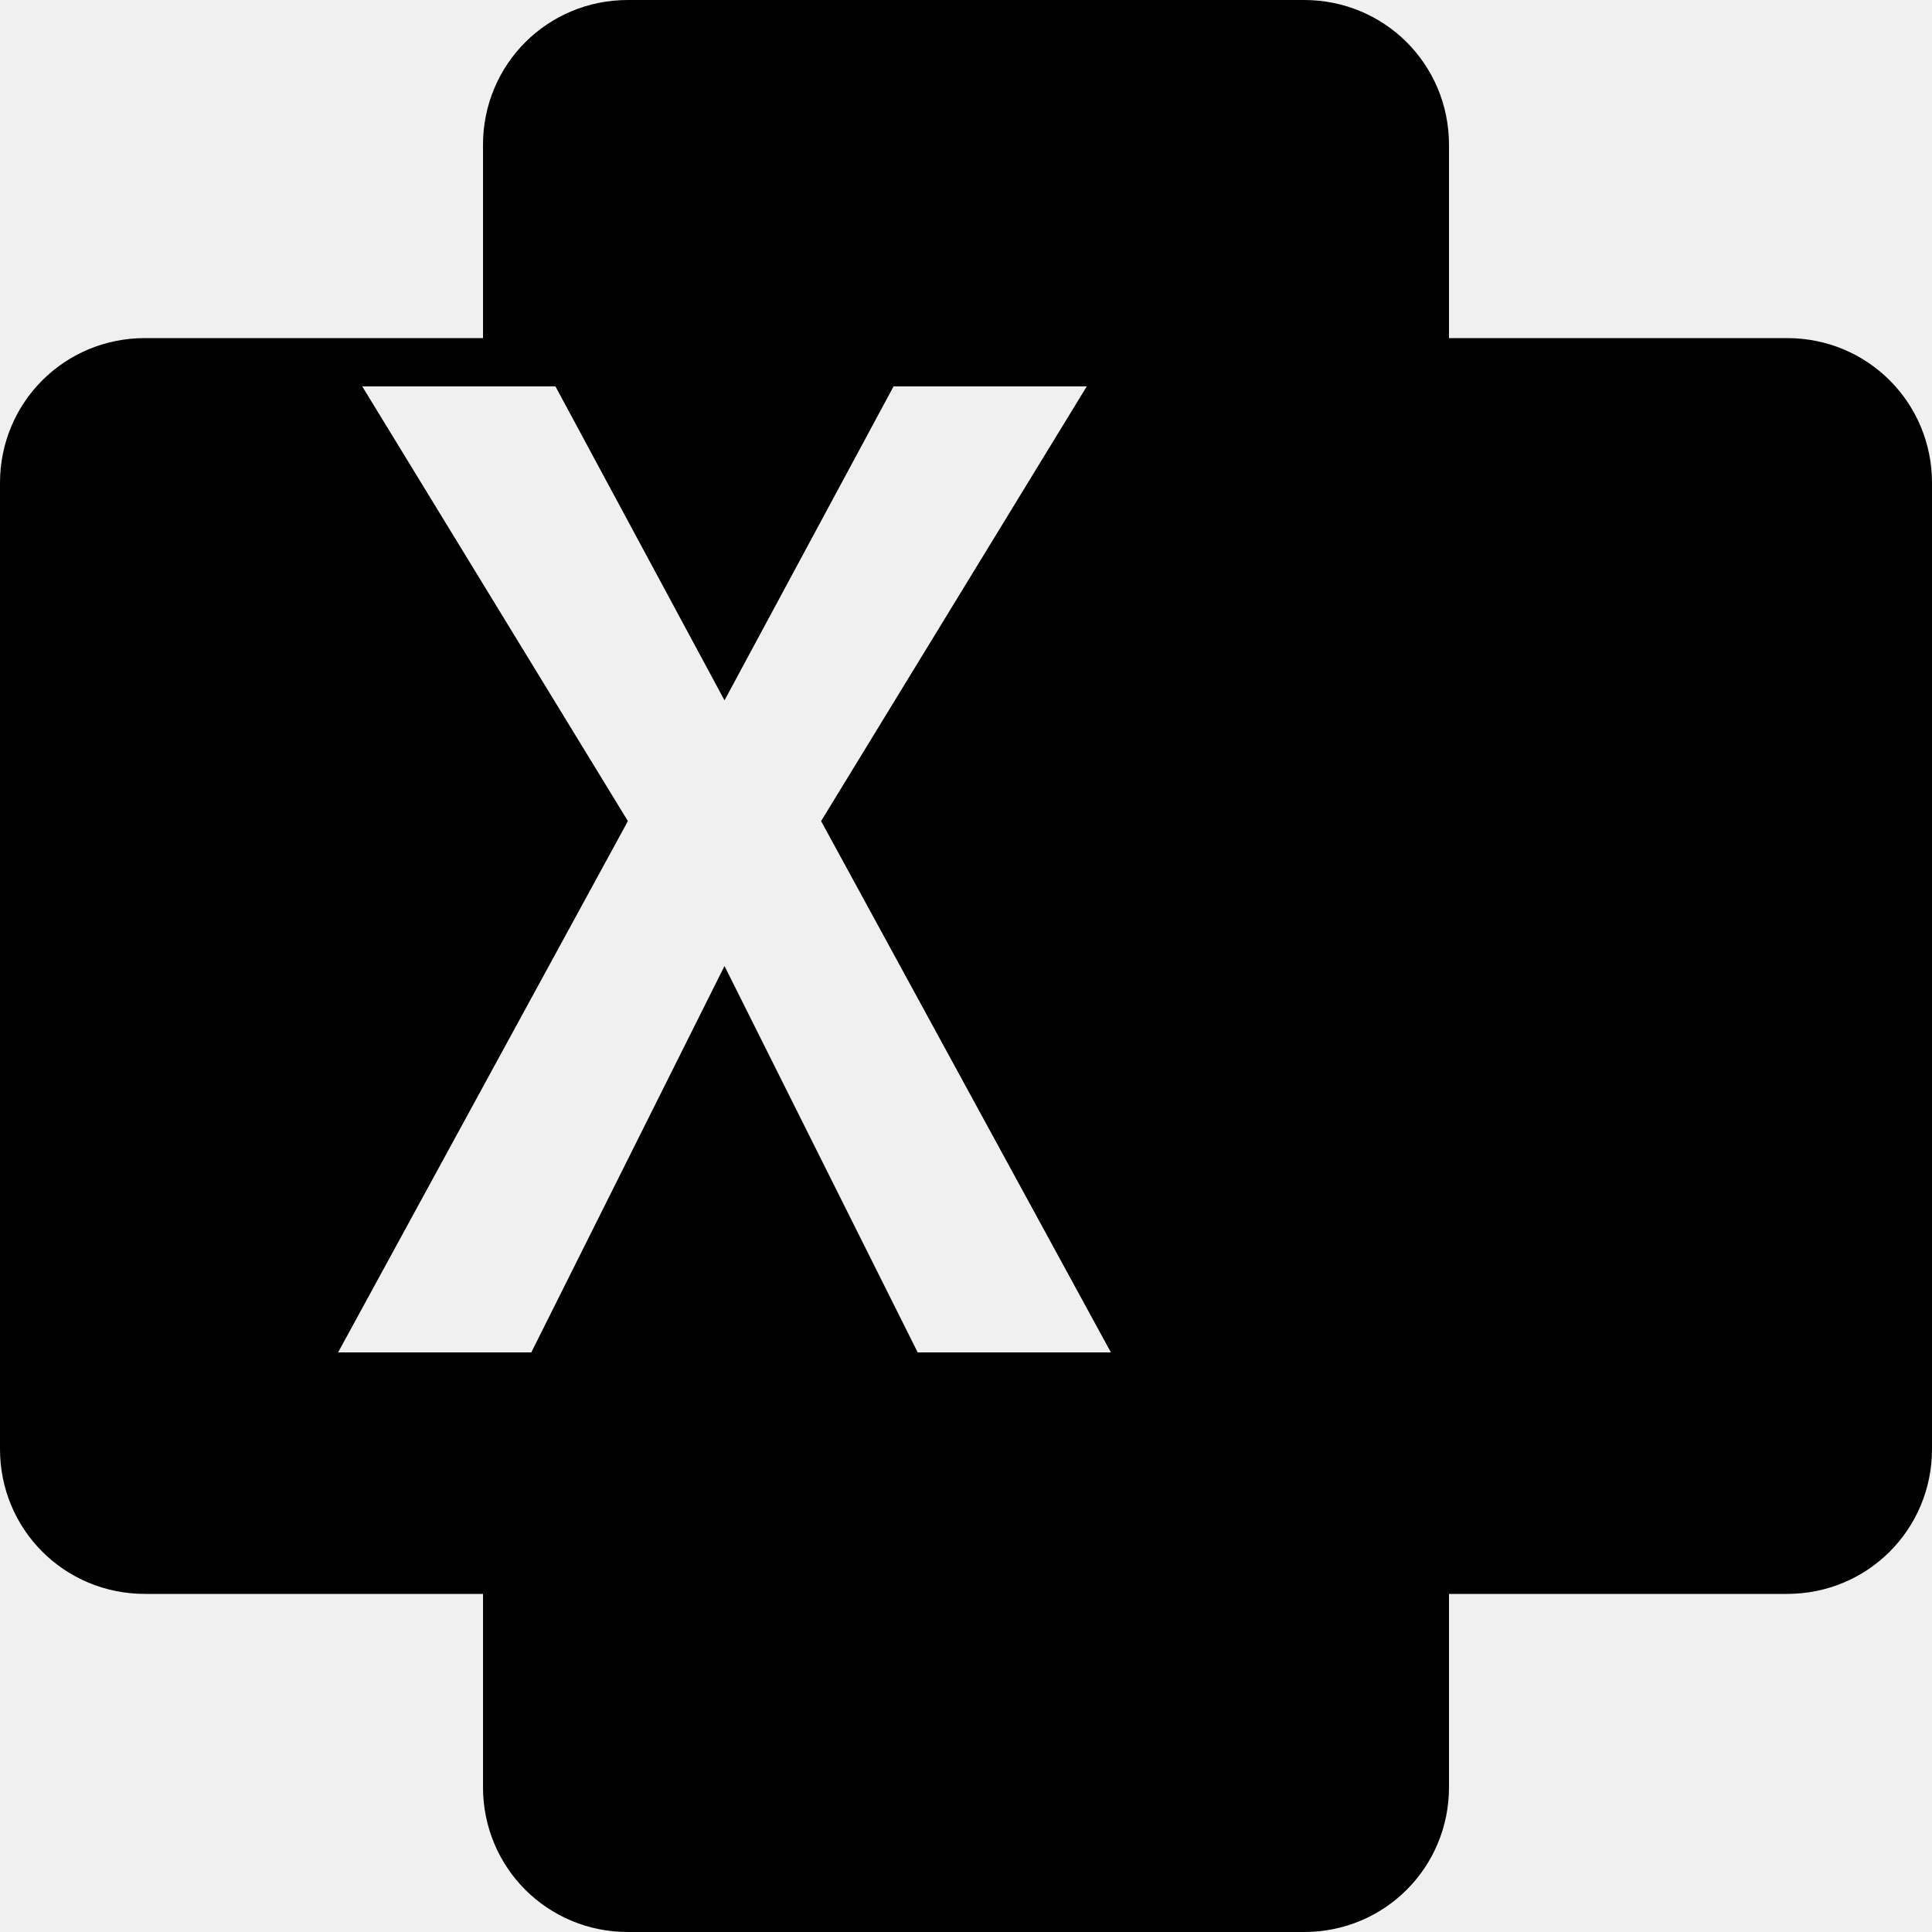
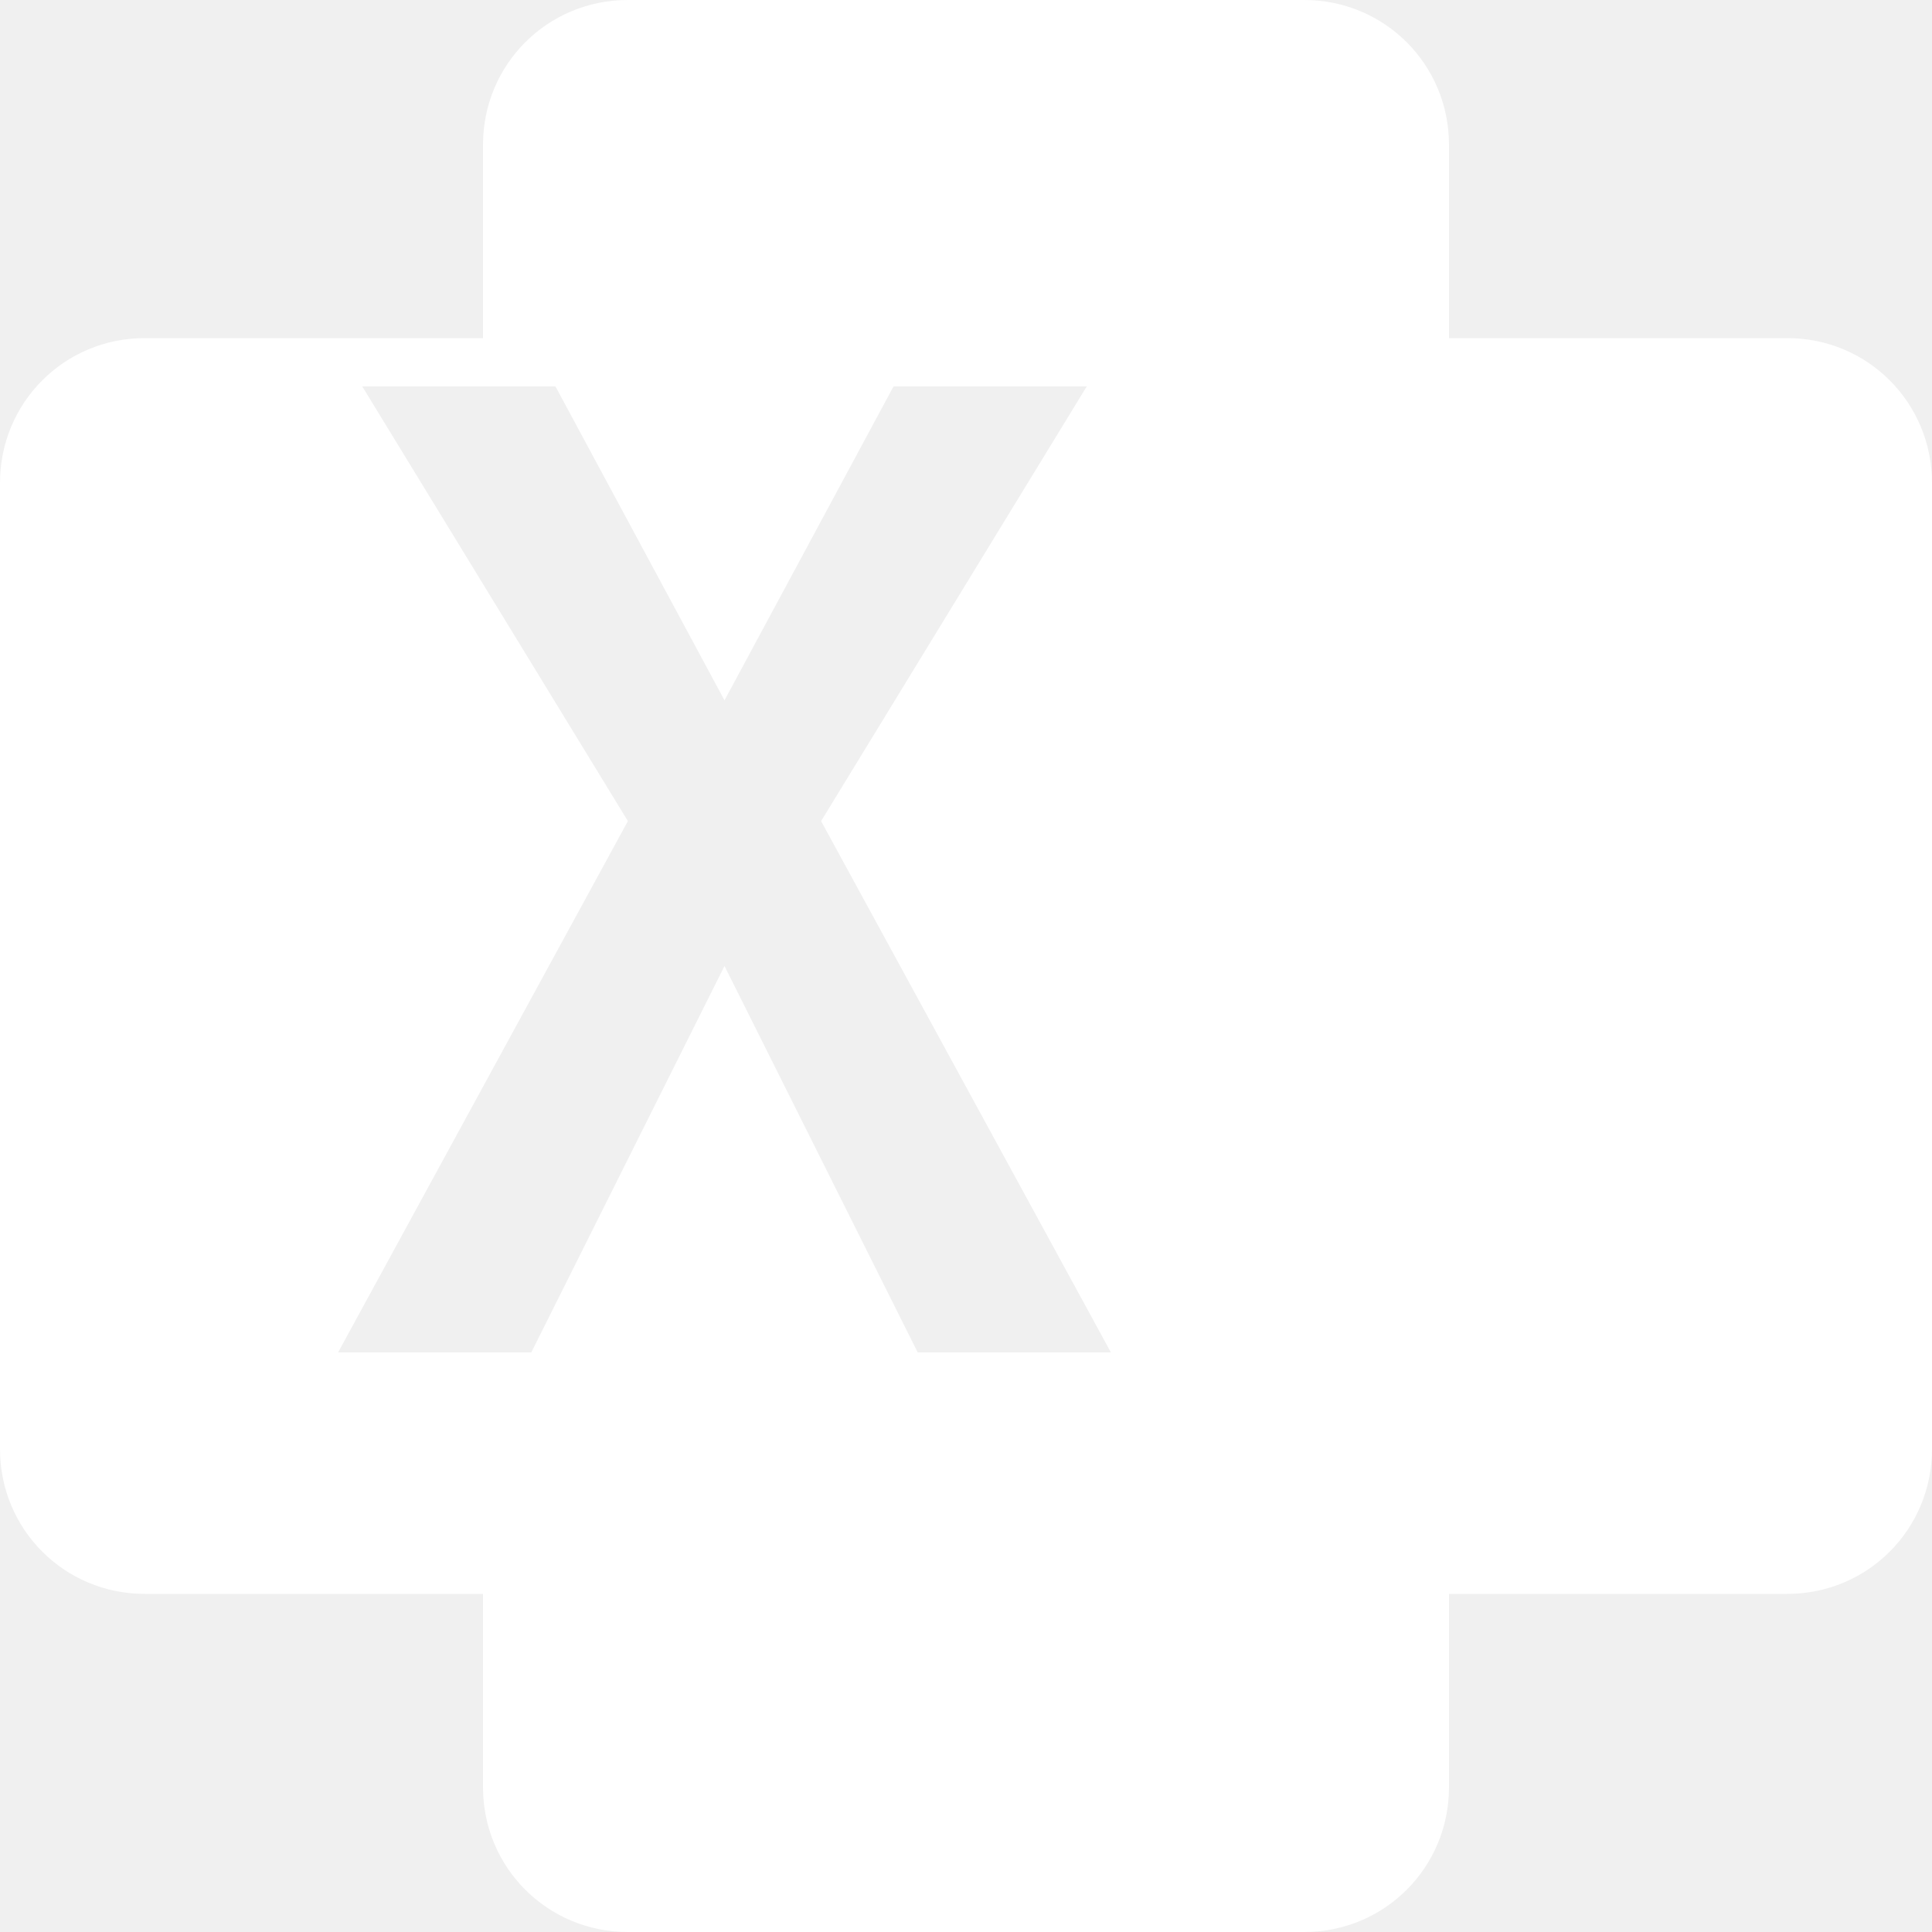
<svg xmlns="http://www.w3.org/2000/svg" viewBox="0 0 24 24">
-   <path d="M16.2 0H7.8C6.8 0 6 0.8 6 1.8V4.2H1.8C0.8 4.2 0 5 0 6V18C0 19 0.8 19.8 1.8 19.8H6V22.2C6 23.2 6.8 24 7.8 24H16.2C17.2 24 18 23.2 18 22.2V19.8H22.2C23.2 19.8 24 19 24 18V6C24 5 23.2 4.2 22.2 4.2H18V1.8C18 0.8 17.2 0 16.2 0ZM11.4 16.8L9 12L6.6 16.8H4.2L7.8 10.2L4.5 4.8H6.9L9 8.7L11.1 4.8H13.5L10.2 10.2L13.8 16.8H11.4Z" />
+   <path fill="white" d="M16.2 0H7.8C6.8 0 6 0.8 6 1.8V4.2H1.8C0.8 4.2 0 5 0 6V18C0 19 0.8 19.8 1.8 19.8H6V22.2C6 23.2 6.8 24 7.8 24H16.2C17.2 24 18 23.2 18 22.2V19.8H22.2C23.2 19.8 24 19 24 18V6C24 5 23.2 4.2 22.2 4.2H18V1.8C18 0.8 17.2 0 16.2 0ZM11.4 16.8L9 12L6.6 16.8H4.2L7.8 10.2L4.5 4.8H6.9L9 8.7L11.1 4.8H13.5L10.2 10.2L13.8 16.8H11.4Z" />
</svg>
